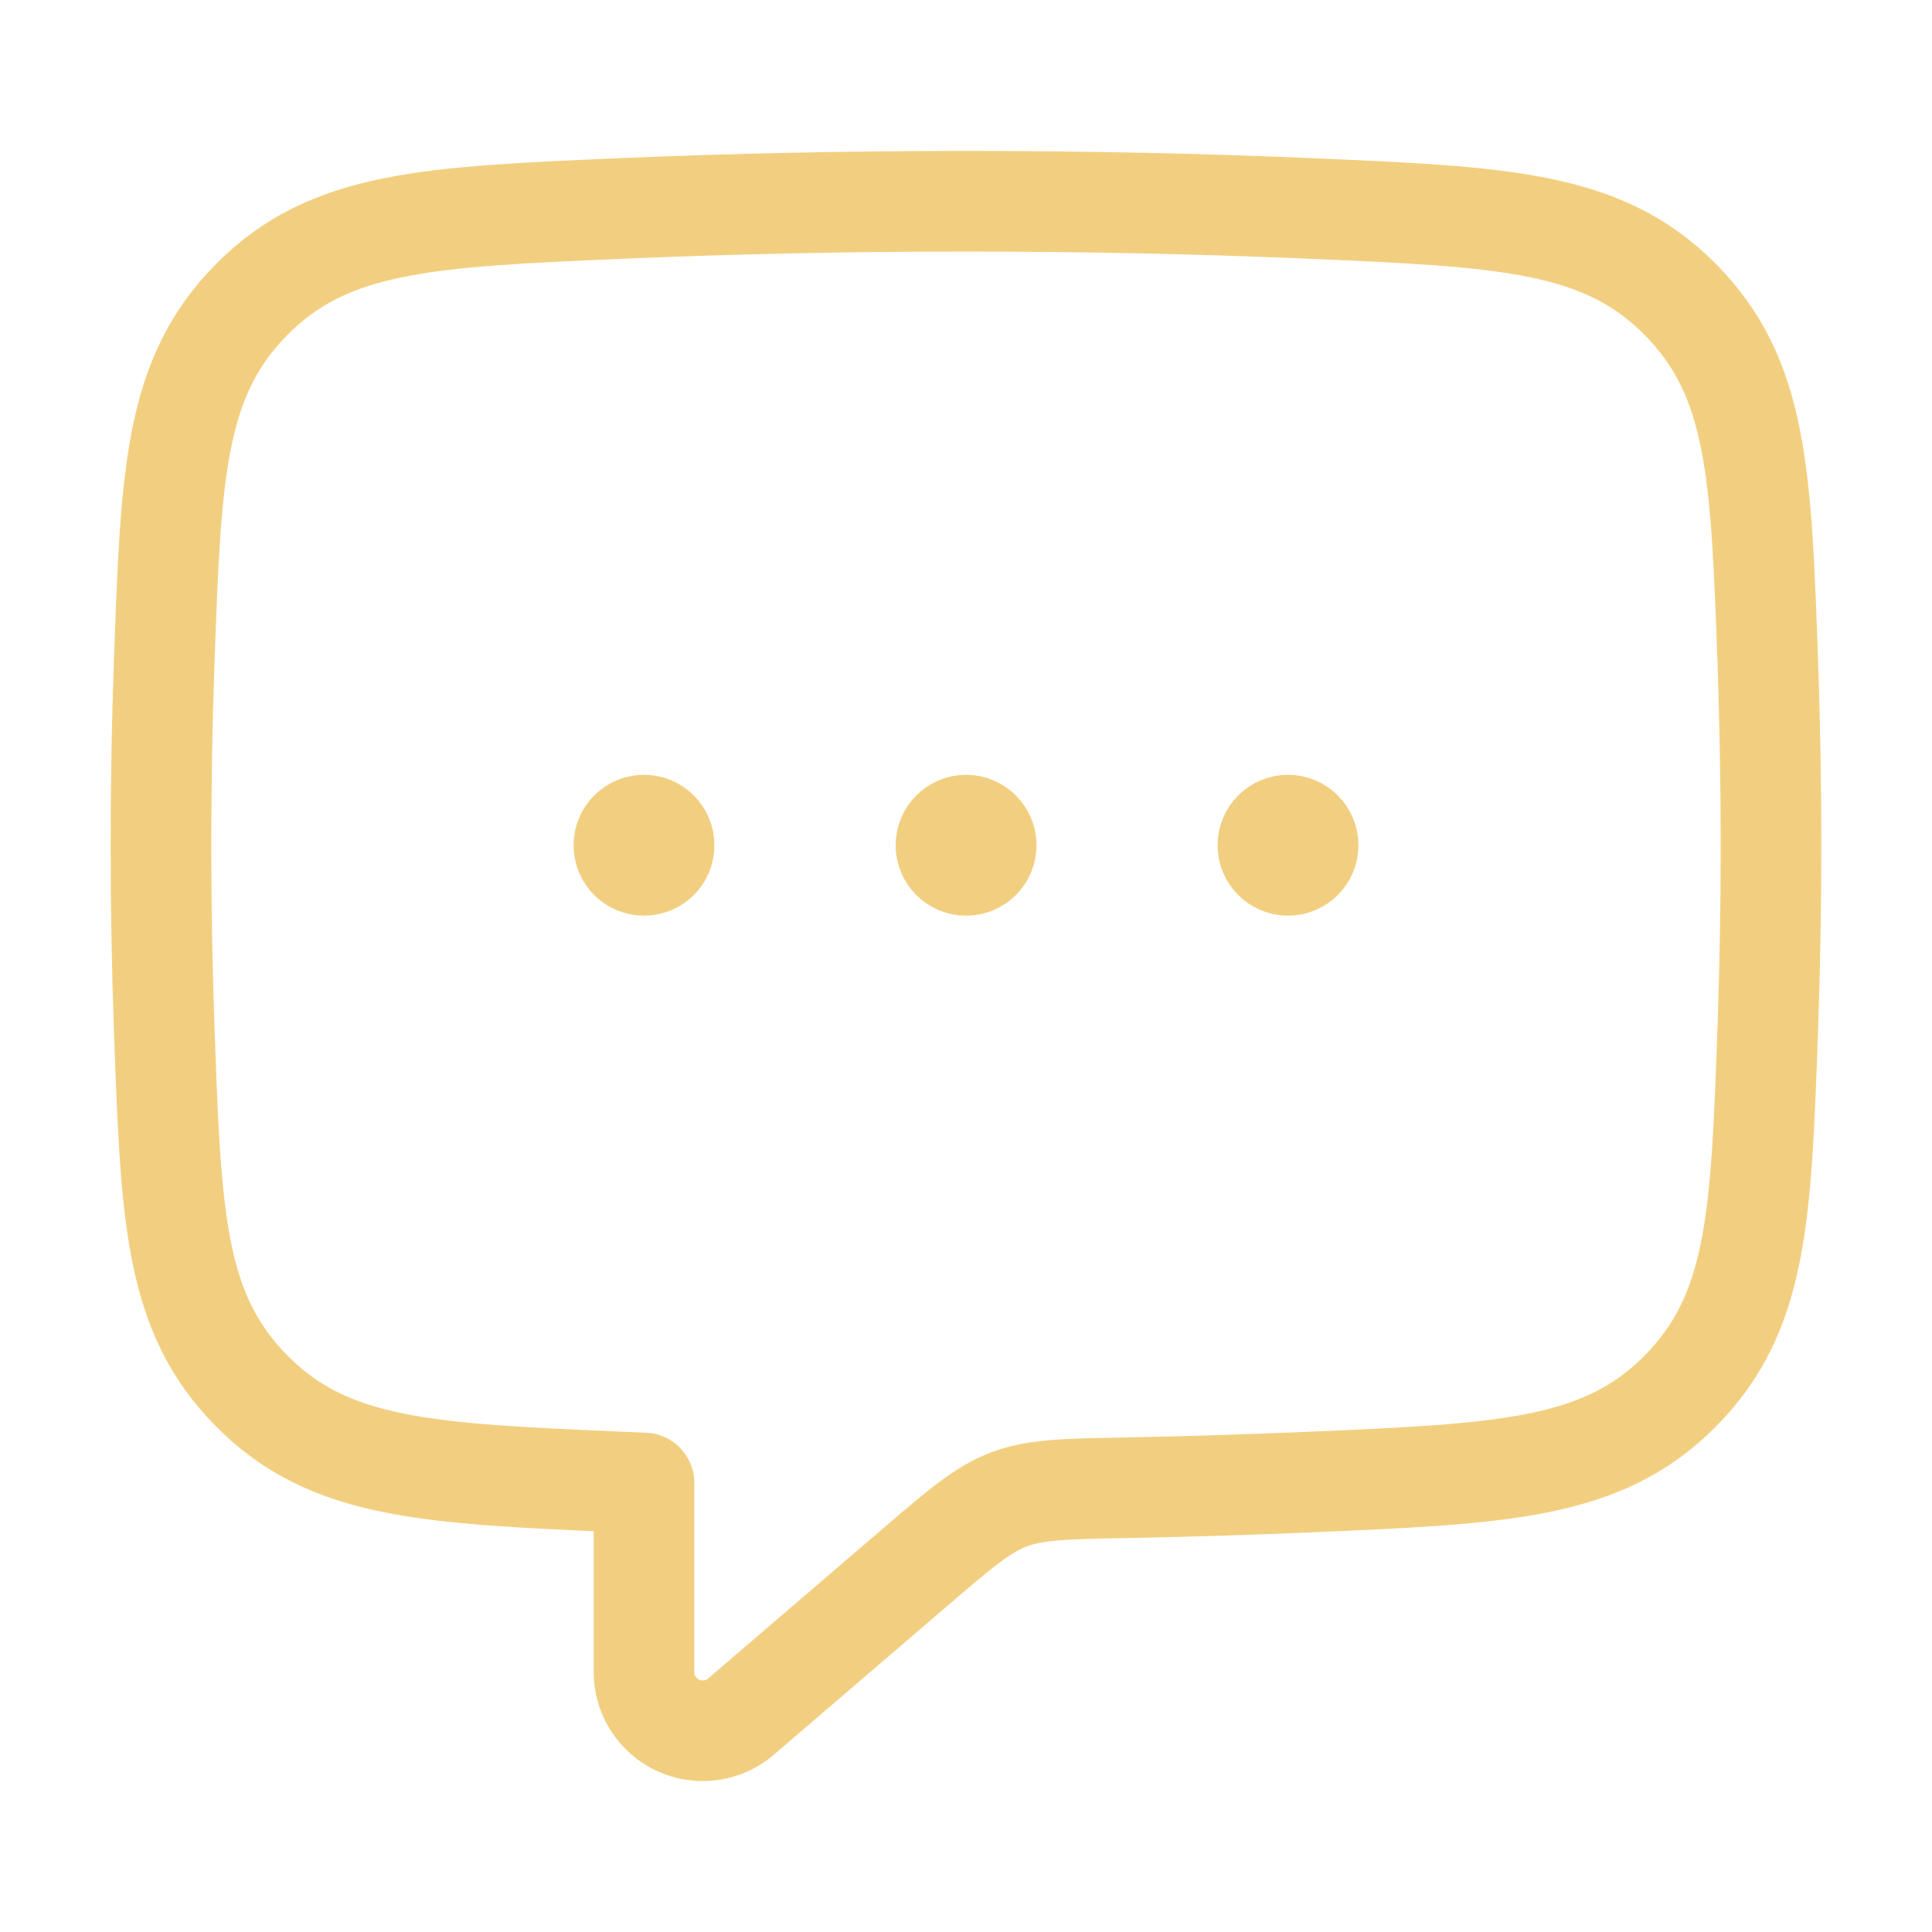
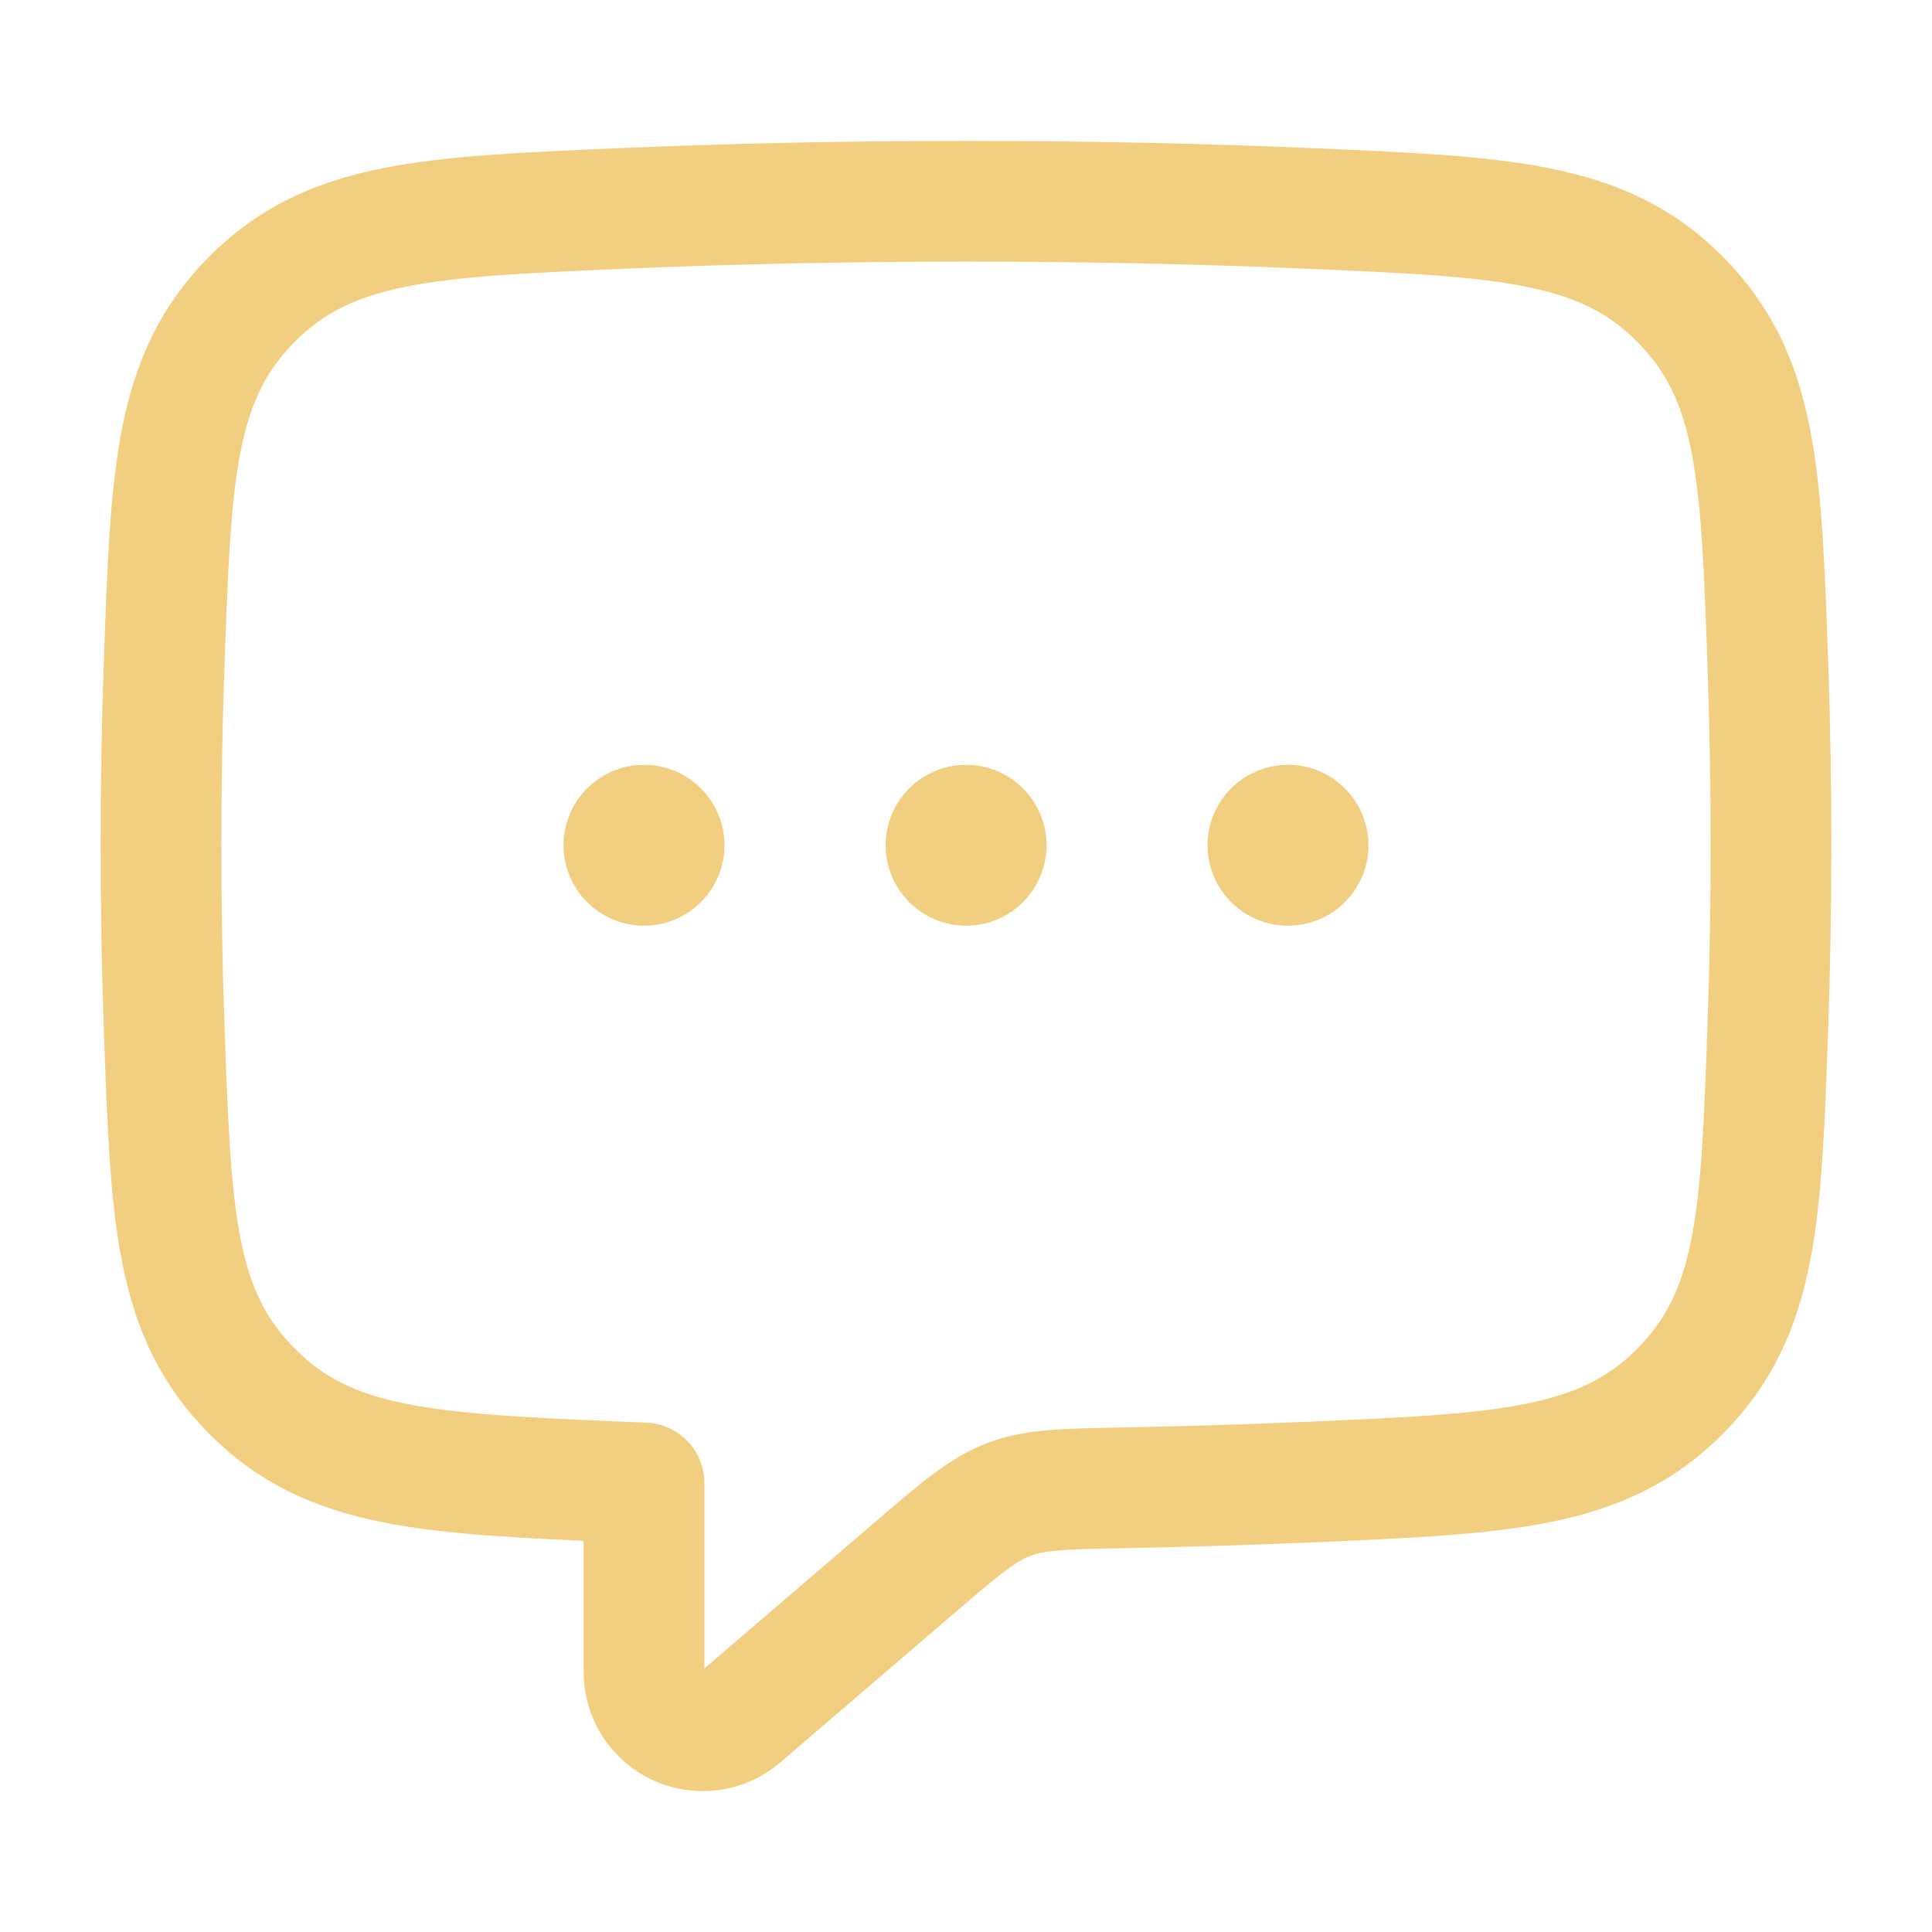
- <svg xmlns="http://www.w3.org/2000/svg" viewBox="0 0 24 24">
-   <g fill="none" stroke="#f2cf80" stroke-width="1.25" stroke-linecap="round" stroke-linejoin="round">
-     <path d="M2 10.5C2 9.729 2.013 8.977 2.039 8.25C2.123 5.877 2.165 4.69 3.13 3.717C4.095 2.745 5.316 2.693 7.756 2.588C9.095 2.531 10.521 2.5 12 2.5C13.479 2.5 14.905 2.531 16.244 2.588C18.684 2.693 19.905 2.745 20.87 3.717C21.835 4.69 21.877 5.877 21.961 8.25C21.986 8.977 22 9.729 22 10.5C22 11.271 21.986 12.023 21.961 12.75C21.877 15.123 21.835 16.31 20.87 17.283C19.905 18.255 18.684 18.307 16.244 18.412C15.51 18.443 14.75 18.467 13.969 18.482C13.228 18.495 12.858 18.503 12.532 18.627C12.206 18.751 11.932 18.985 11.384 19.455L9.205 21.324C9.073 21.438 8.904 21.5 8.73 21.5C8.327 21.5 8 21.173 8 20.77V18.422C7.918 18.419 7.837 18.415 7.756 18.412C5.316 18.307 4.095 18.255 3.13 17.282C2.165 16.31 2.123 15.123 2.039 12.75C2.013 12.023 2 11.271 2 10.5Z" />
-     <path d="M12.126 10.5H12.001M8.125 10.5H8M16.125 10.5H16M12.251 10.5C12.251 10.638 12.139 10.75 12.001 10.75C11.863 10.75 11.751 10.638 11.751 10.5C11.751 10.362 11.863 10.25 12.001 10.25C12.139 10.25 12.251 10.362 12.251 10.5ZM8.25 10.5C8.25 10.638 8.138 10.75 8 10.75C7.862 10.75 7.75 10.638 7.75 10.5C7.75 10.362 7.862 10.25 8 10.25C8.138 10.25 8.25 10.362 8.25 10.5ZM16.25 10.5C16.25 10.638 16.138 10.75 16 10.75C15.862 10.75 15.75 10.638 15.75 10.5C15.75 10.362 15.862 10.25 16 10.25C16.138 10.25 16.25 10.362 16.25 10.5Z" />
-   </g>
+ <svg xmlns="http://www.w3.org/2000/svg" viewBox="0 0 24 24" fill="none" stroke="#f2cf80" stroke-width="1.5" stroke-linecap="round" stroke-linejoin="round">
+   <path d="M2 10.5C2 9.729 2.013 8.977 2.039 8.25C2.123 5.877 2.165 4.69 3.13 3.717C4.095 2.745 5.316 2.693 7.756 2.588C9.095 2.531 10.521 2.5 12 2.5C13.479 2.5 14.905 2.531 16.244 2.588C18.684 2.693 19.905 2.745 20.87 3.717C21.835 4.69 21.877 5.877 21.961 8.25C21.986 8.977 22 9.729 22 10.5C22 11.271 21.986 12.023 21.961 12.75C21.877 15.123 21.835 16.31 20.87 17.283C19.905 18.255 18.684 18.307 16.244 18.412C15.51 18.443 14.75 18.467 13.969 18.482C13.228 18.495 12.858 18.503 12.532 18.627C12.206 18.751 11.932 18.985 11.384 19.455L9.205 21.324C9.073 21.438 8.904 21.5 8.73 21.5C8.327 21.5 8 21.173 8 20.77V18.422C7.918 18.419 7.837 18.415 7.756 18.412C5.316 18.307 4.095 18.255 3.13 17.282C2.165 16.31 2.123 15.123 2.039 12.75C2.013 12.023 2 11.271 2 10.5Z" stroke="#f2cf80" stroke-linecap="round" stroke-linejoin="round" stroke-width="1.5" />
+   <path d="M12.126 10.5H12.001M8.125 10.5H8M16.125 10.5H16M12.251 10.5C12.251 10.638 12.139 10.75 12.001 10.75C11.863 10.75 11.751 10.638 11.751 10.5C11.751 10.362 11.863 10.25 12.001 10.25C12.139 10.25 12.251 10.362 12.251 10.5ZM8.25 10.5C8.25 10.638 8.138 10.75 8 10.75C7.862 10.75 7.75 10.638 7.75 10.5C7.75 10.362 7.862 10.25 8 10.25C8.138 10.25 8.25 10.362 8.25 10.5ZM16.25 10.5C16.25 10.638 16.138 10.75 16 10.75C15.862 10.75 15.75 10.638 15.75 10.5C15.75 10.362 15.862 10.25 16 10.25C16.138 10.25 16.25 10.362 16.25 10.5Z" stroke="#f2cf80" stroke-linecap="round" stroke-linejoin="round" stroke-width="1.5" />
</svg>
